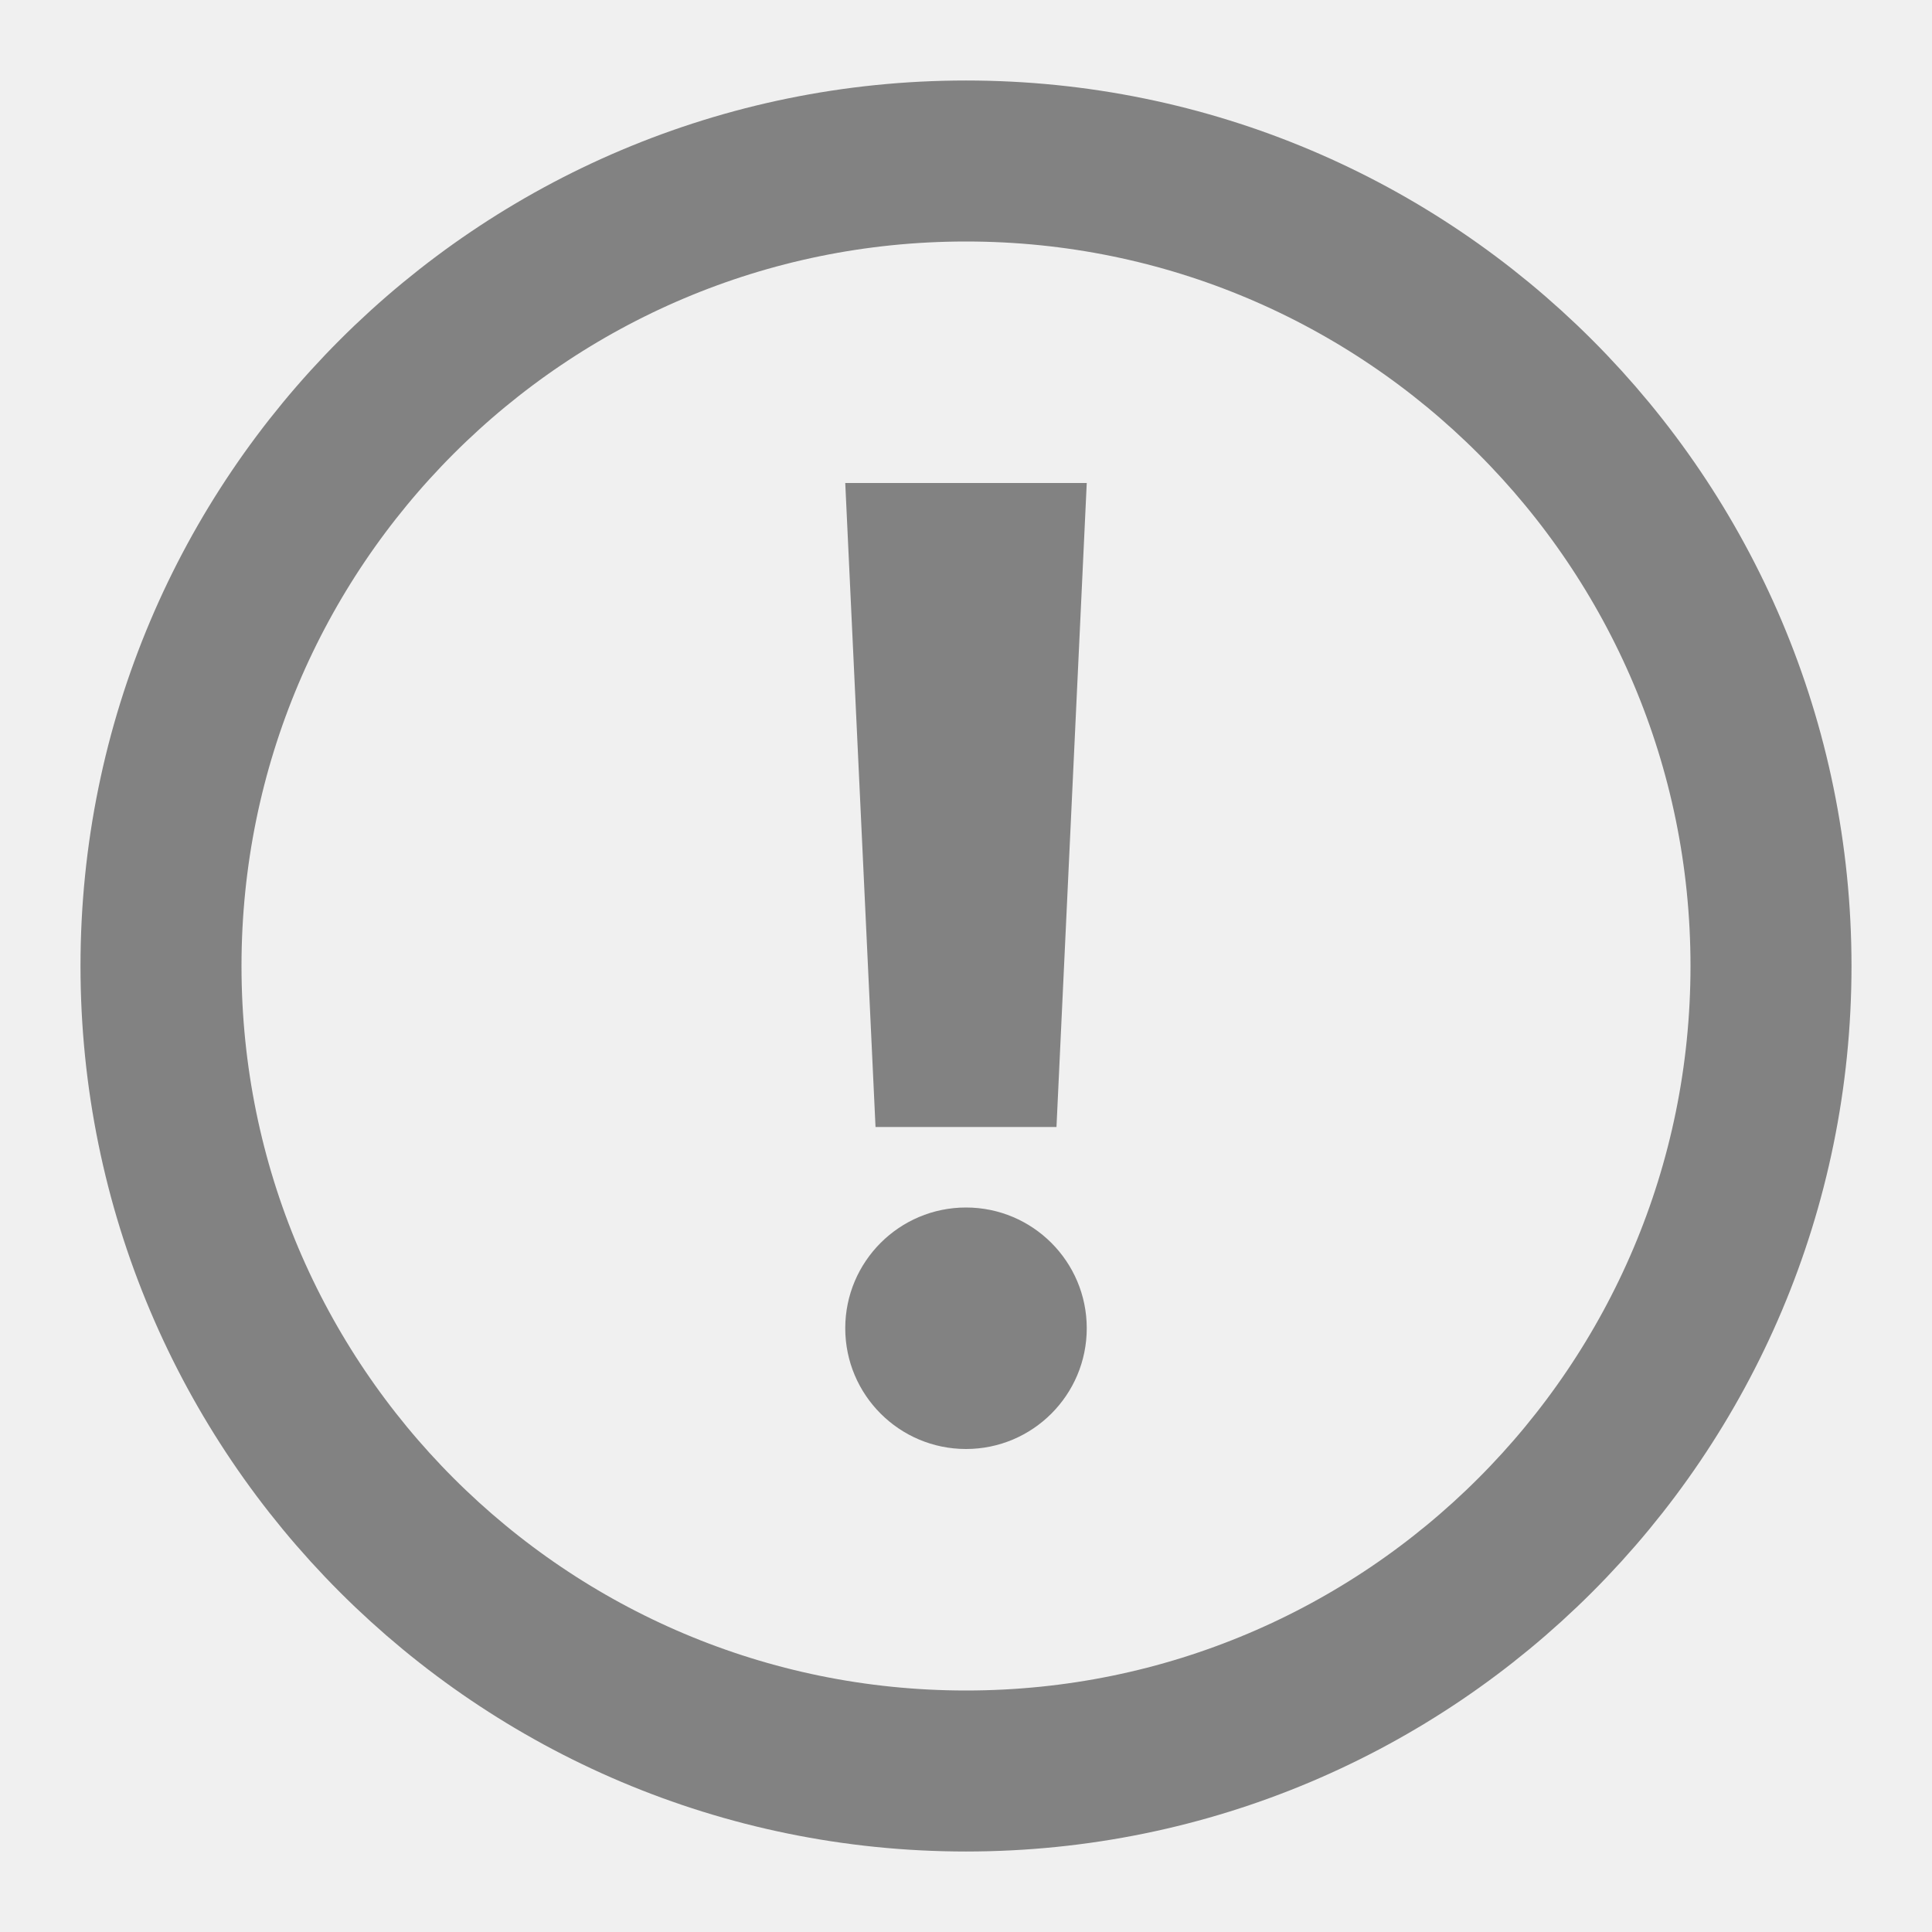
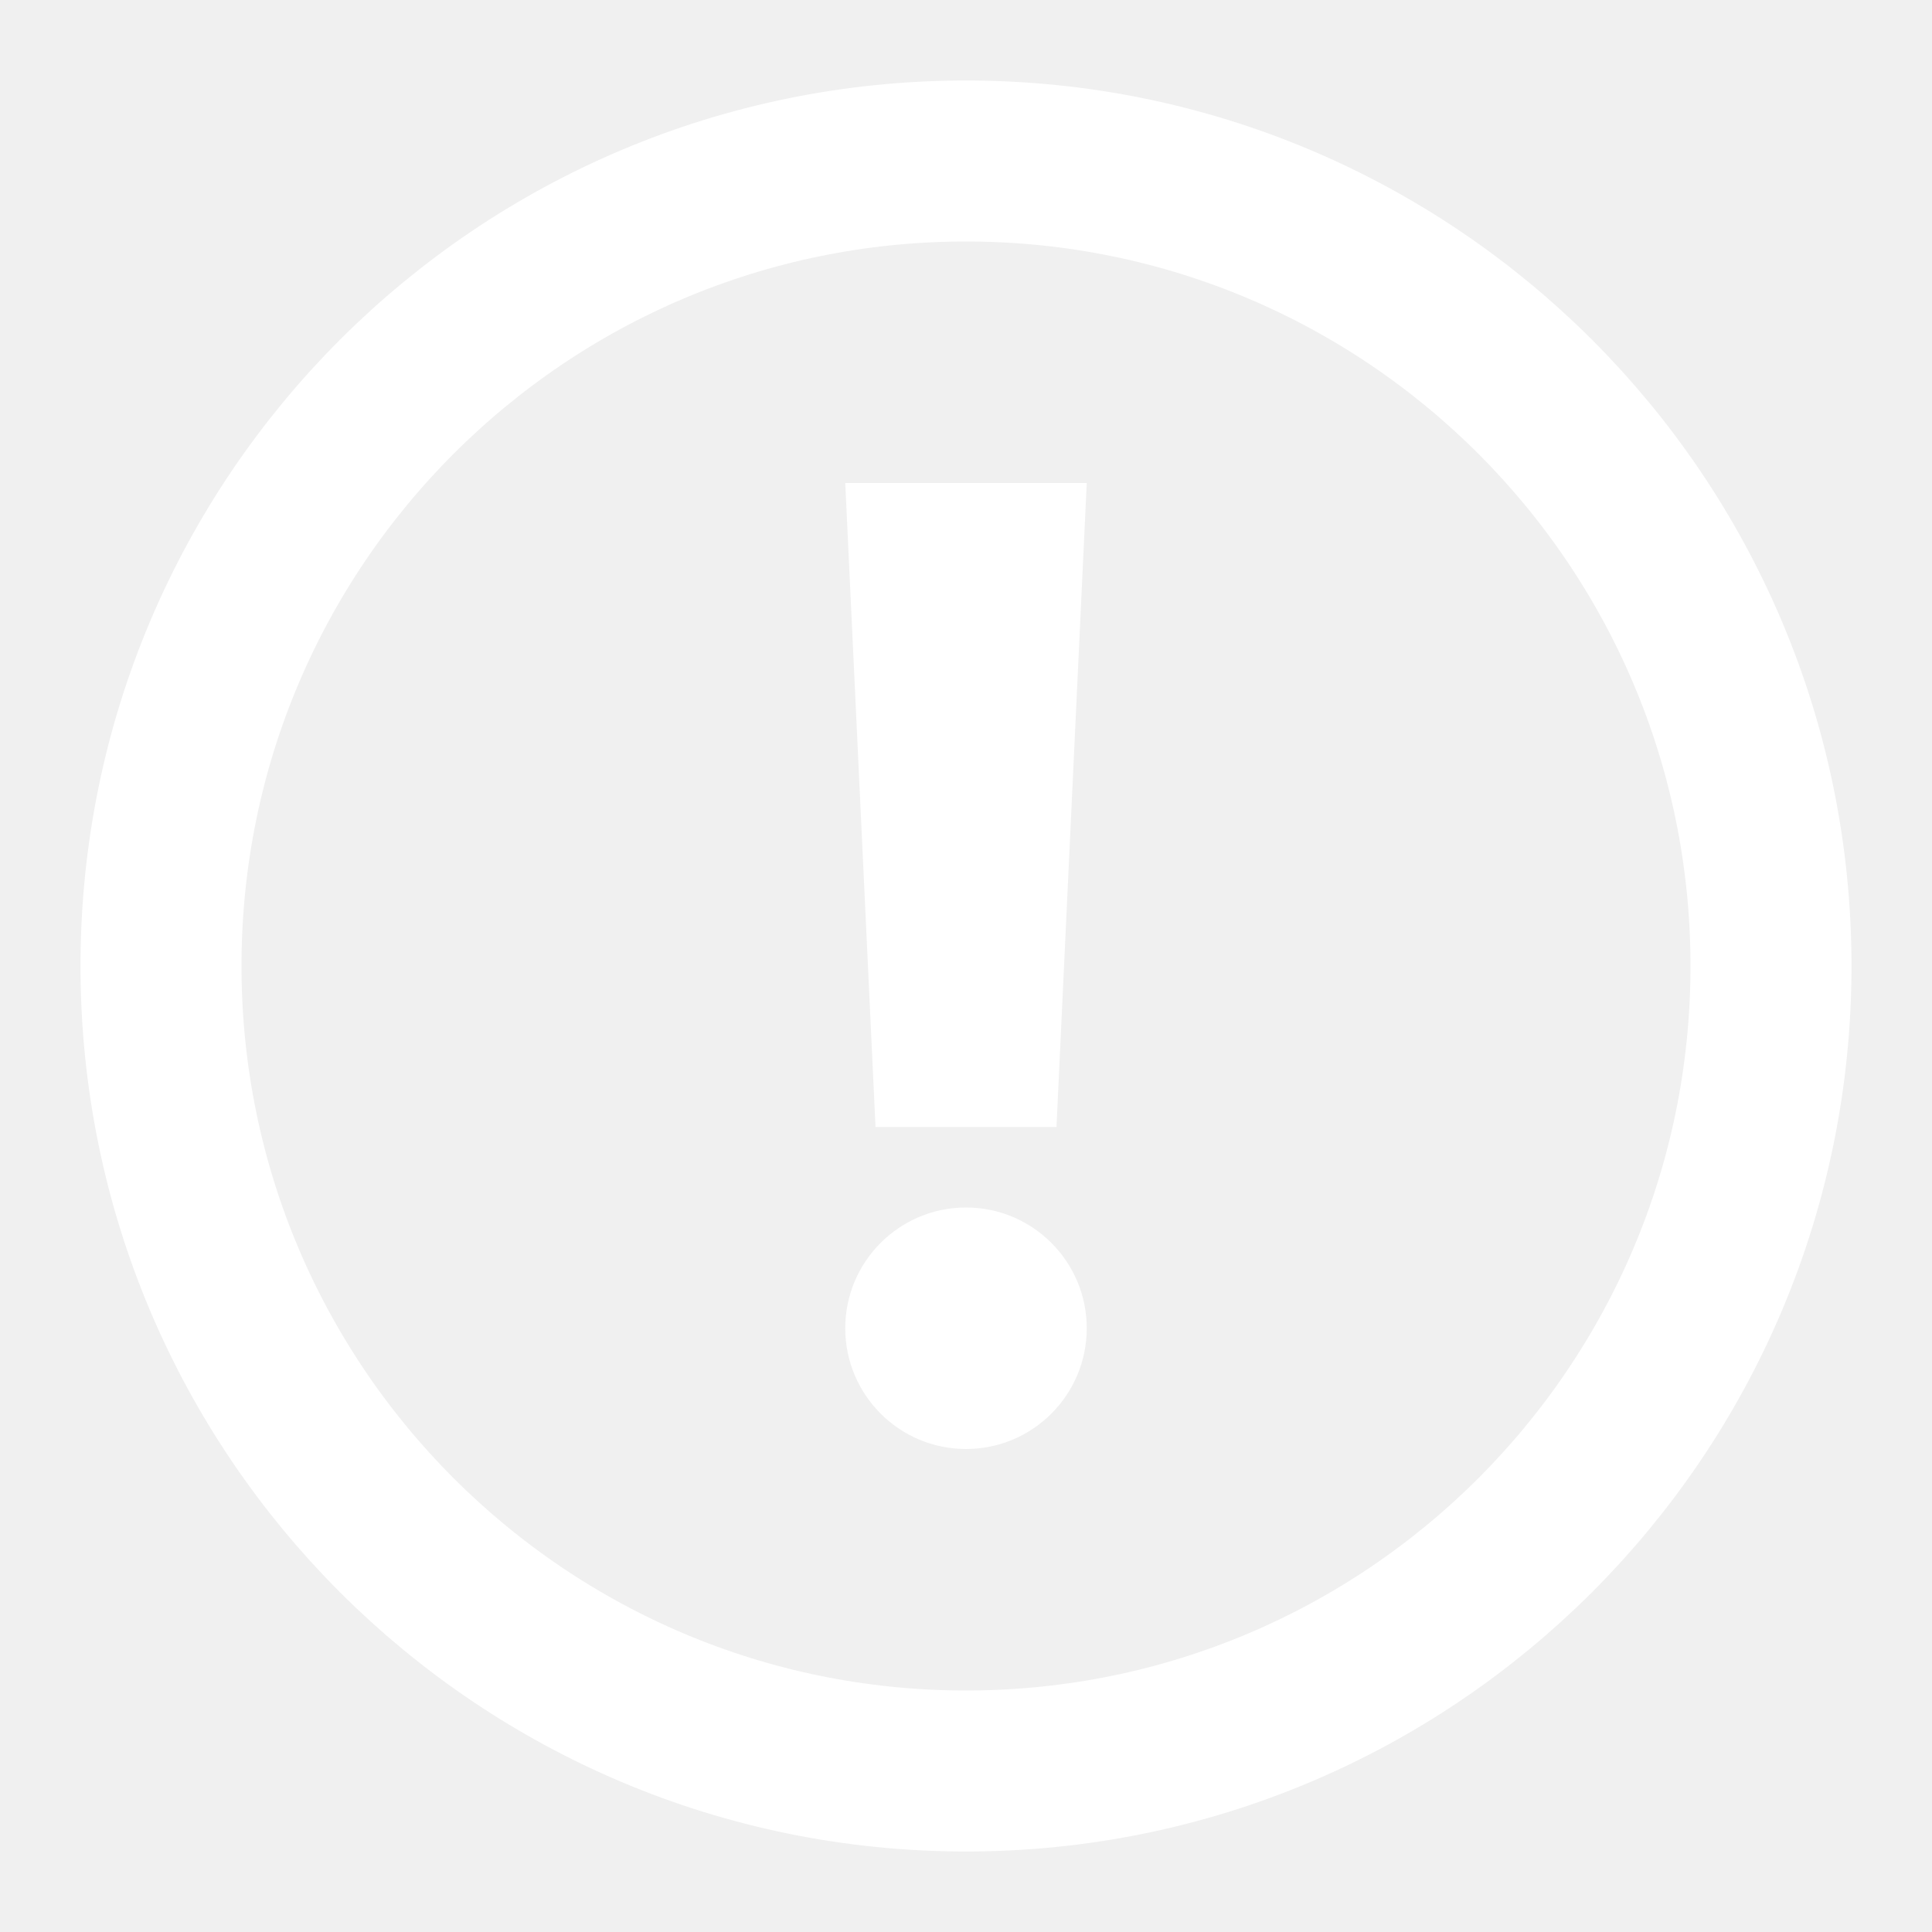
<svg xmlns="http://www.w3.org/2000/svg" width="12" height="12" viewBox="0 0 12 12" fill="none">
-   <path d="M6 7.5C6.414 7.5 6.75 7.836 6.75 8.25C6.75 8.664 6.414 9 6 9C5.586 9 5.25 8.664 5.25 8.25C5.25 7.836 5.586 7.5 6 7.5ZM6.562 7H5.438L5.25 3H6.75L6.562 7Z" fill="#828282" />
-   <circle cx="6" cy="6" r="5" stroke="#828282" />
+   <path d="M6 7.5C6.414 7.5 6.75 7.836 6.75 8.25C6.75 8.664 6.414 9 6 9C5.586 9 5.25 8.664 5.25 8.25C5.25 7.836 5.586 7.5 6 7.5ZM6.562 7H5.438L5.25 3H6.75L6.562 7Z" fill="#fff" />
+   <circle cx="6" cy="6" r="5" stroke="#fff" />
</svg>
